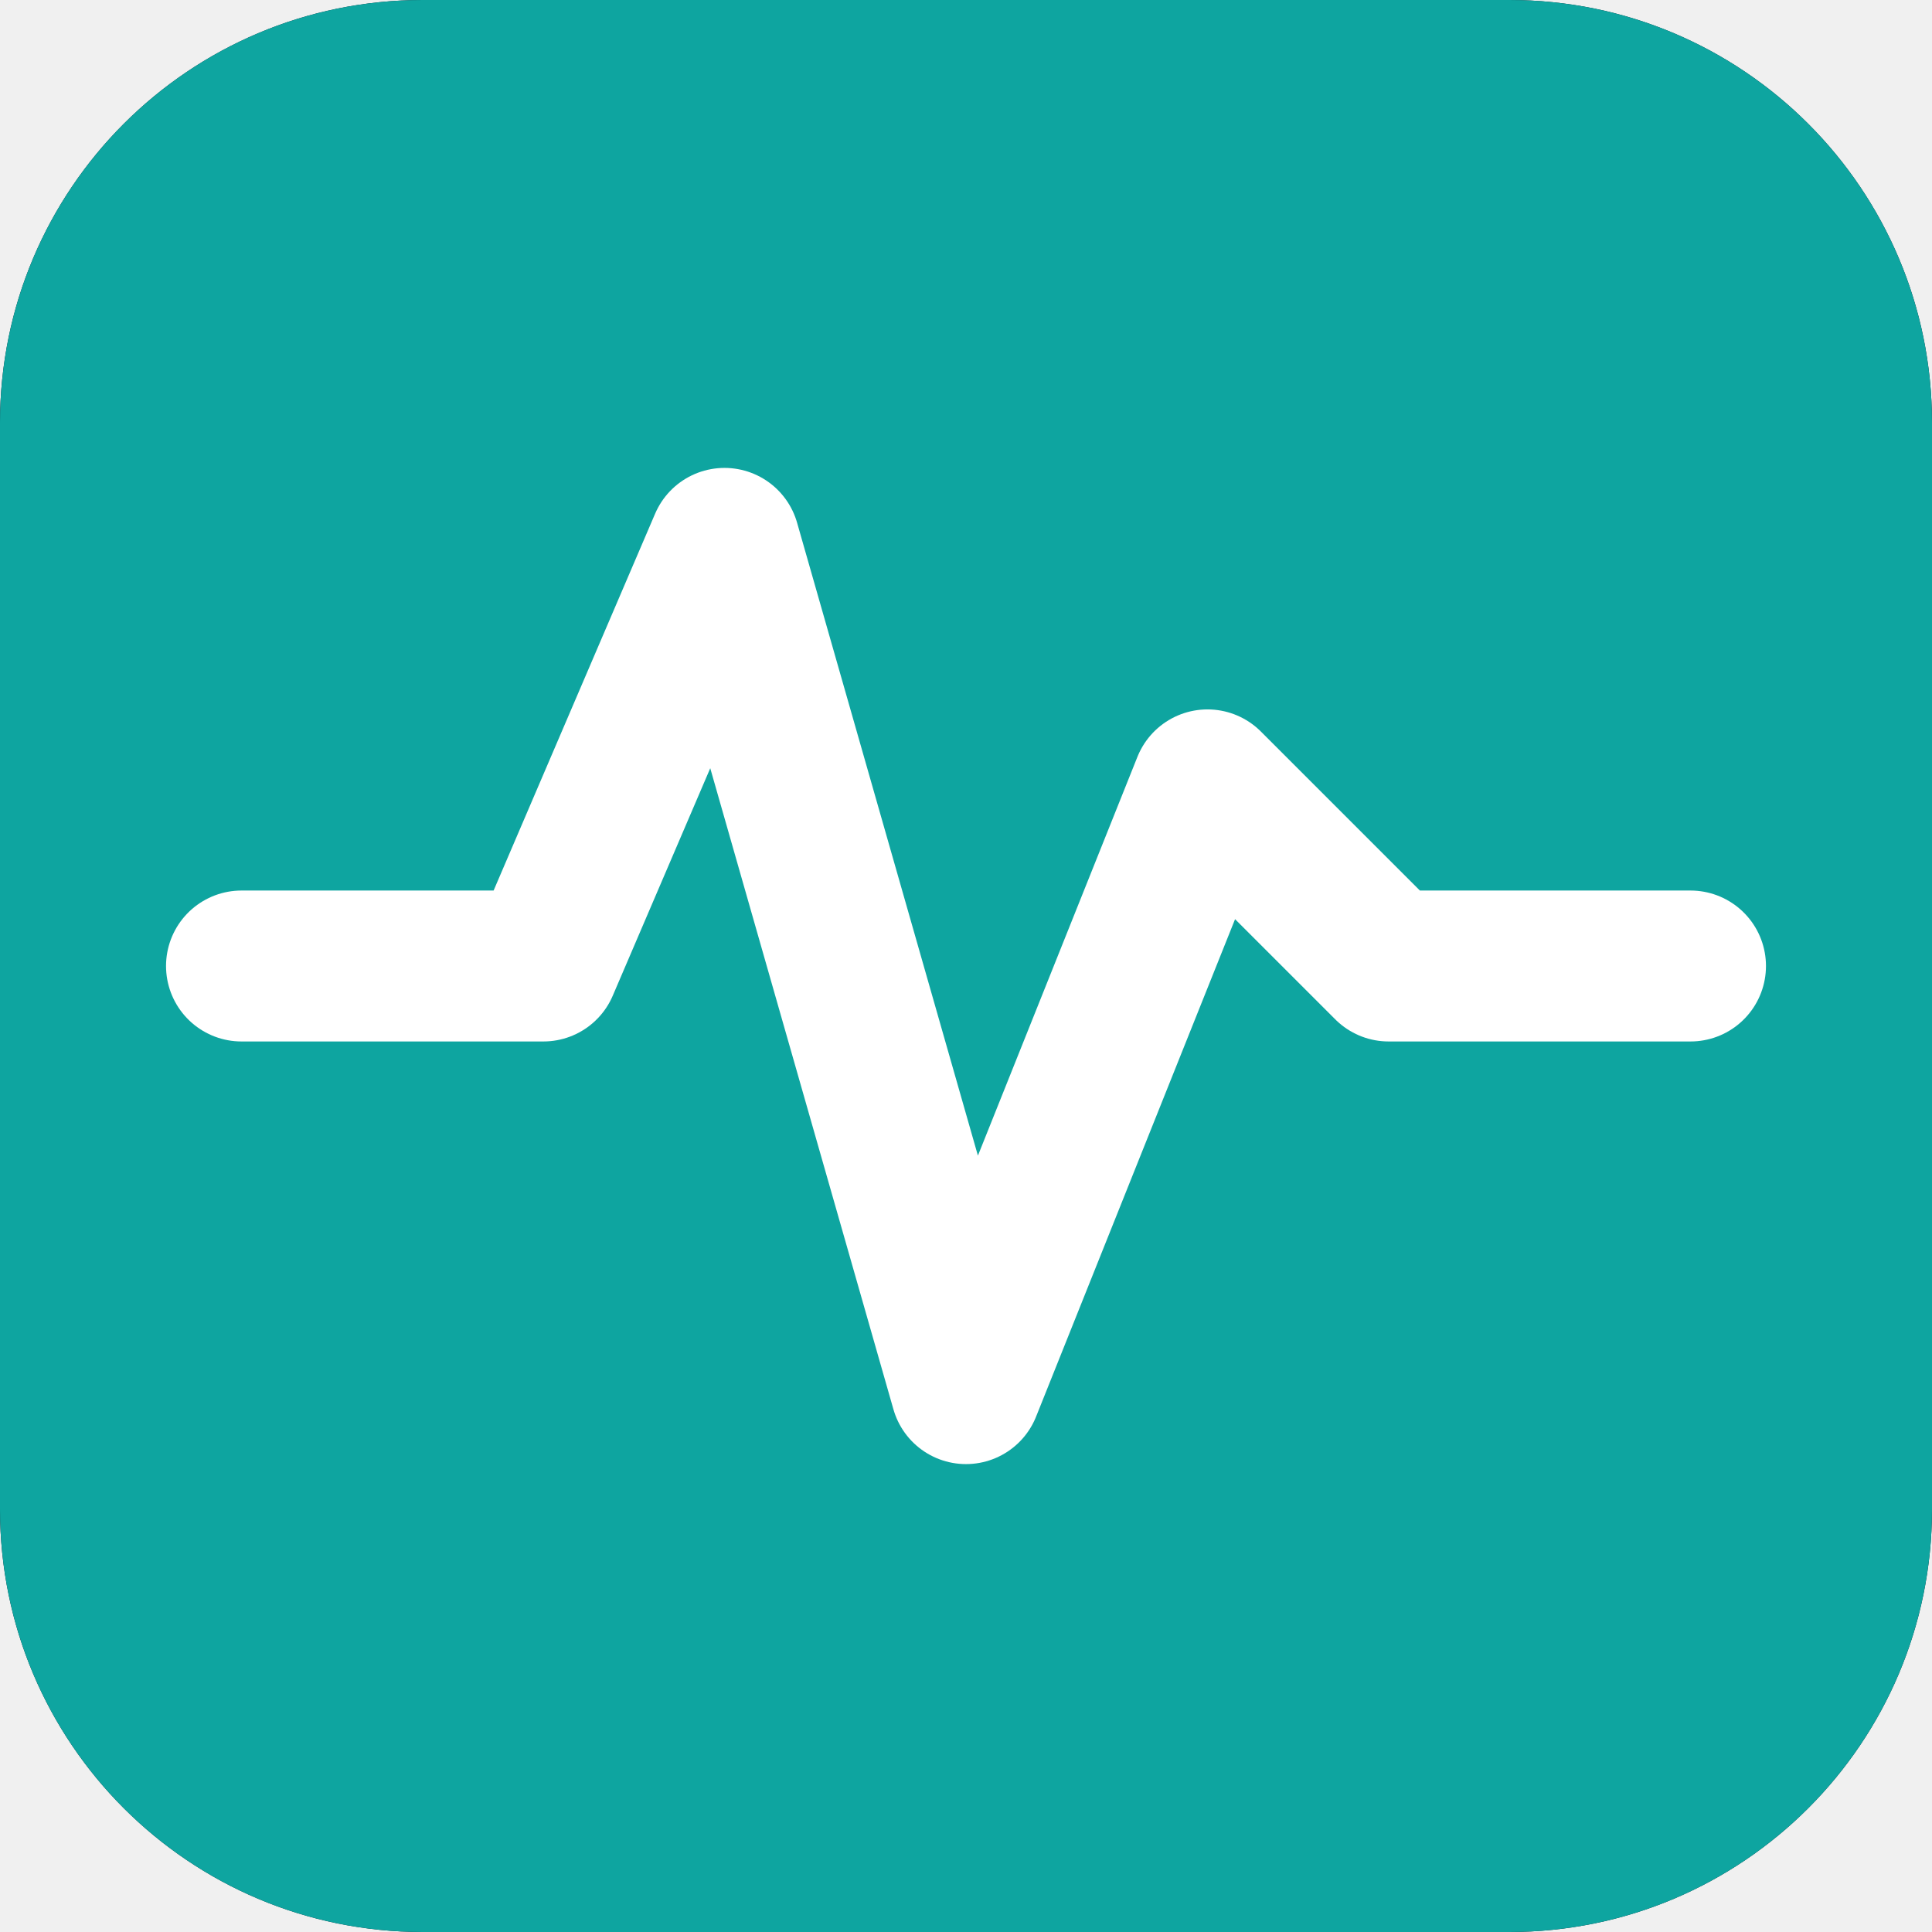
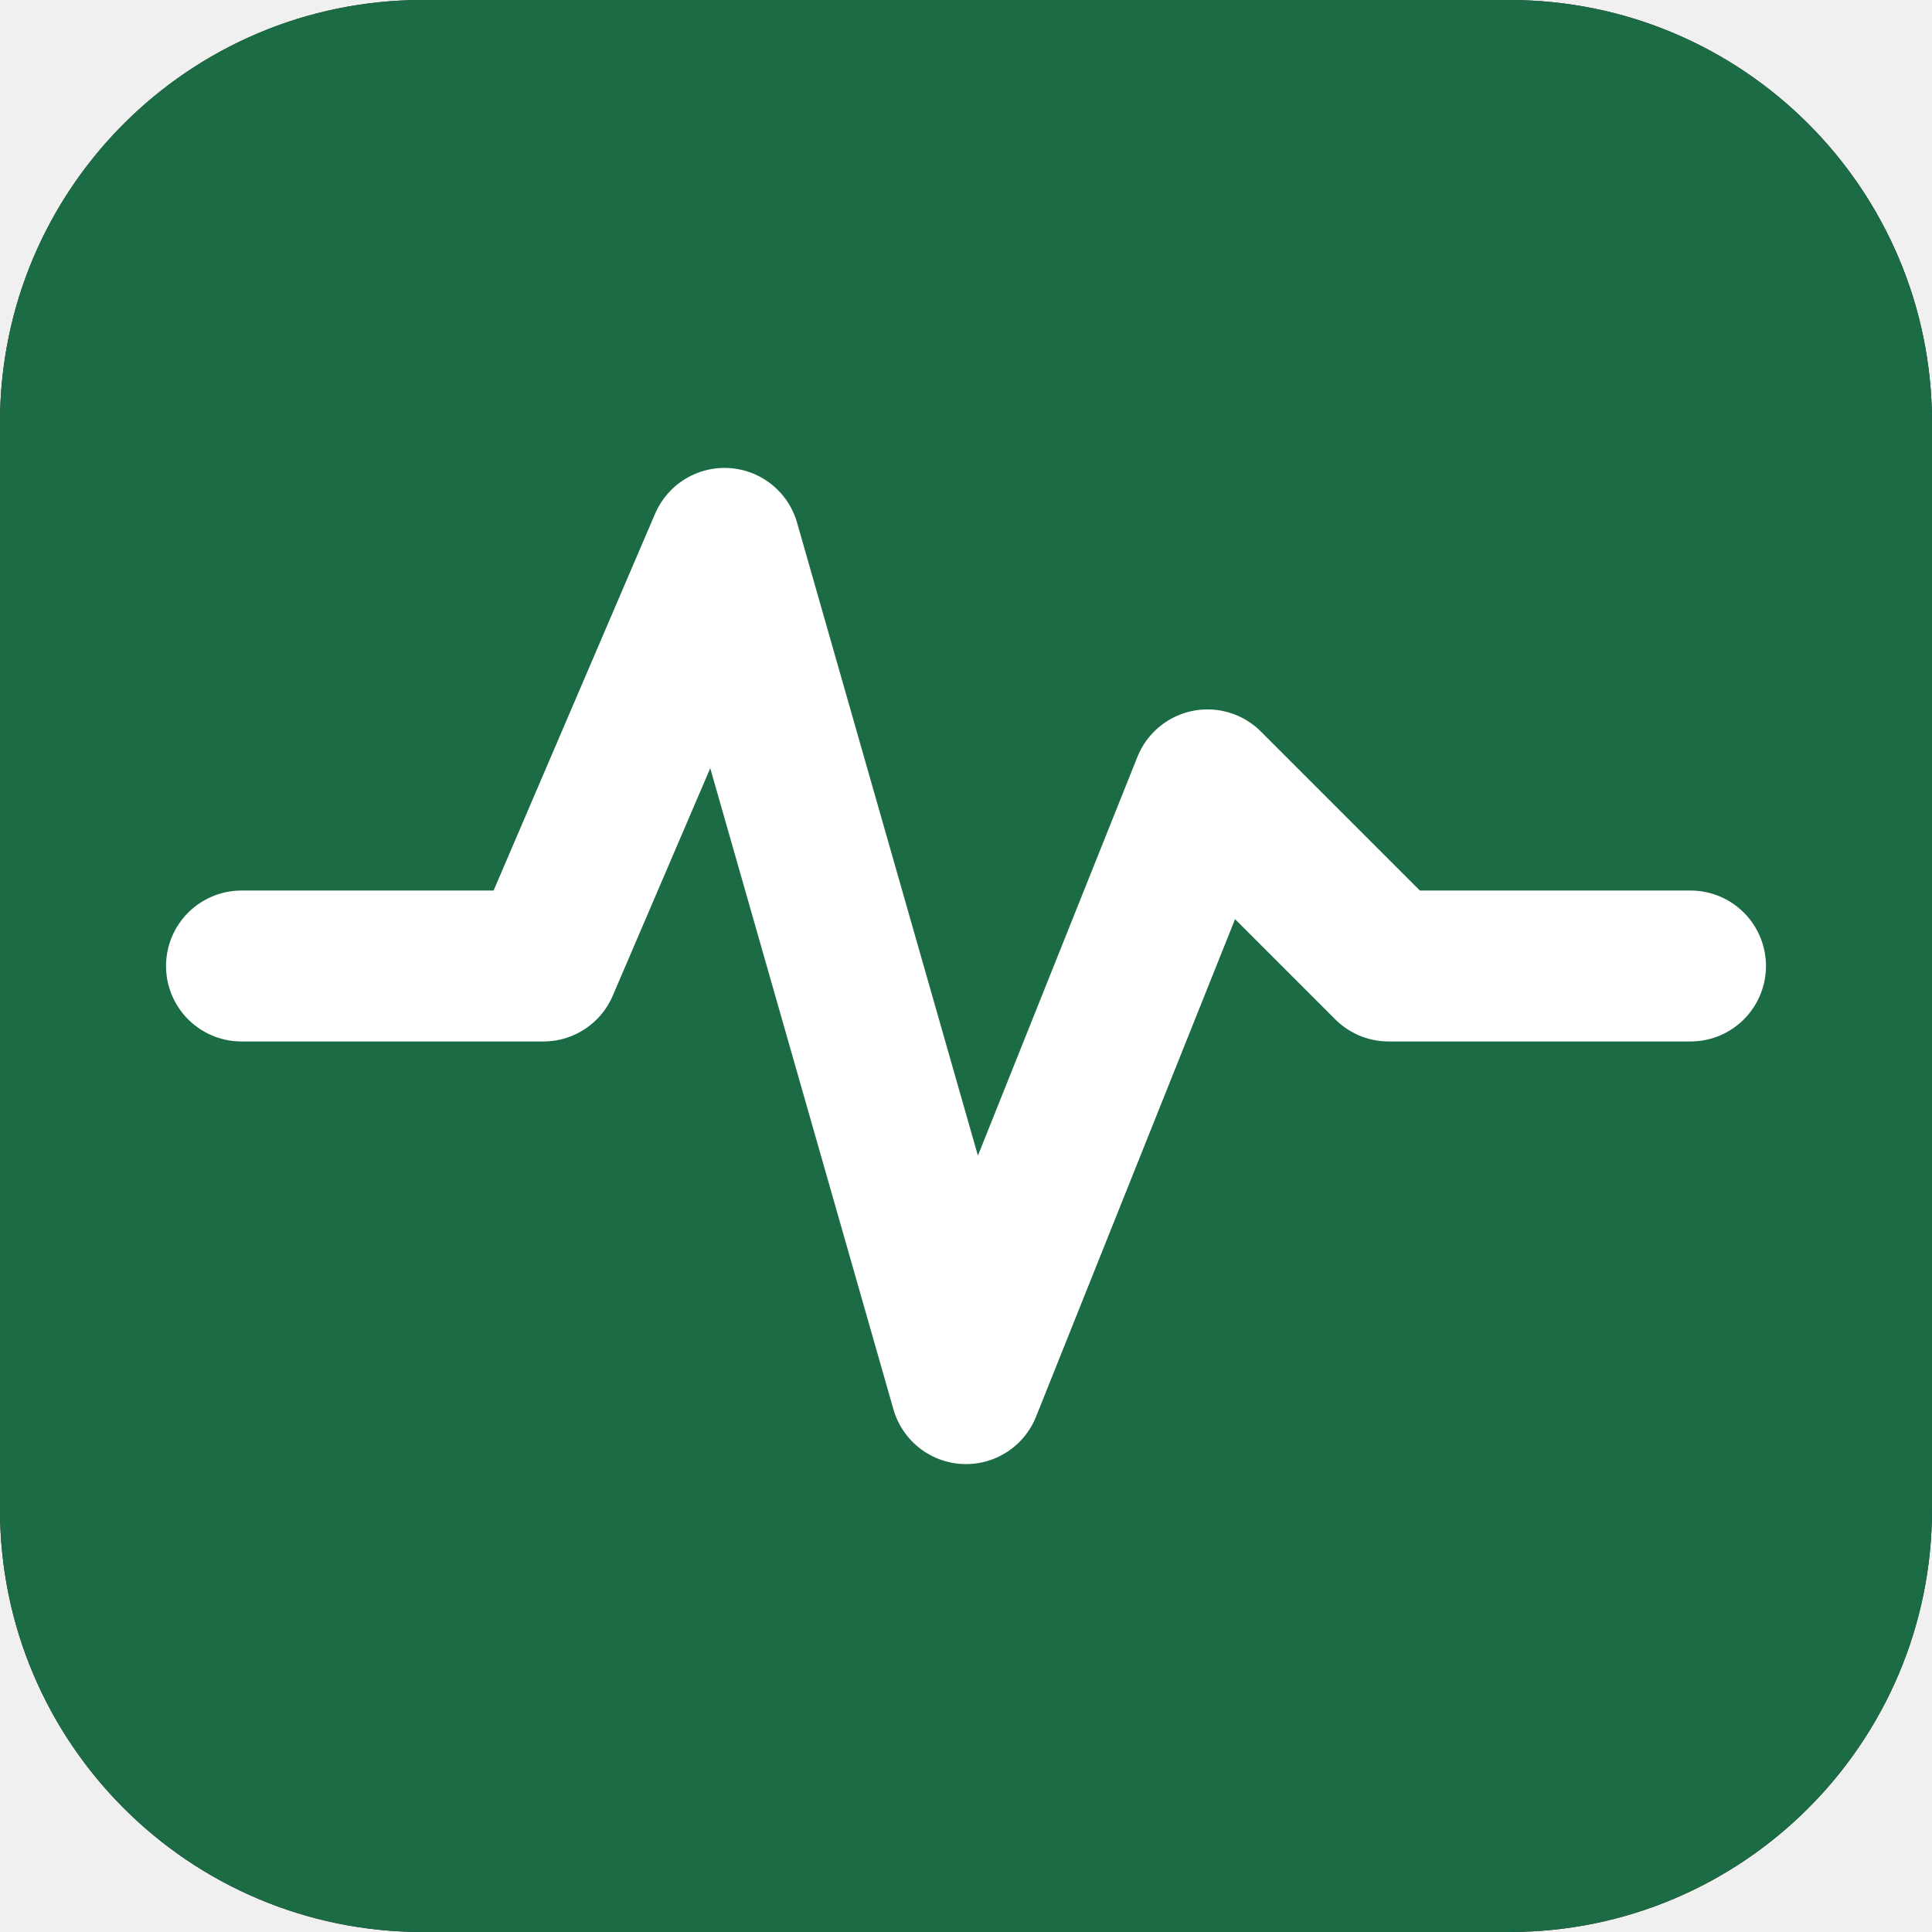
<svg xmlns="http://www.w3.org/2000/svg" viewBox="0 0 32 32">
-   <rect width="32" height="32" rx="7" fill="#0B1929" />
-   <rect width="32" height="32" rx="7" fill="#0EA5A0" />
+   <rect width="32" height="32" rx="7" fill="#1C1C1E" />
+   <rect width="32" height="32" rx="7" fill="#1B6B45" />
  <polyline points="4,16 9,16 12,9 16,23 20,13 23,16 28,16" fill="none" stroke="white" stroke-width="2.5" stroke-linecap="round" stroke-linejoin="round" />
</svg>
